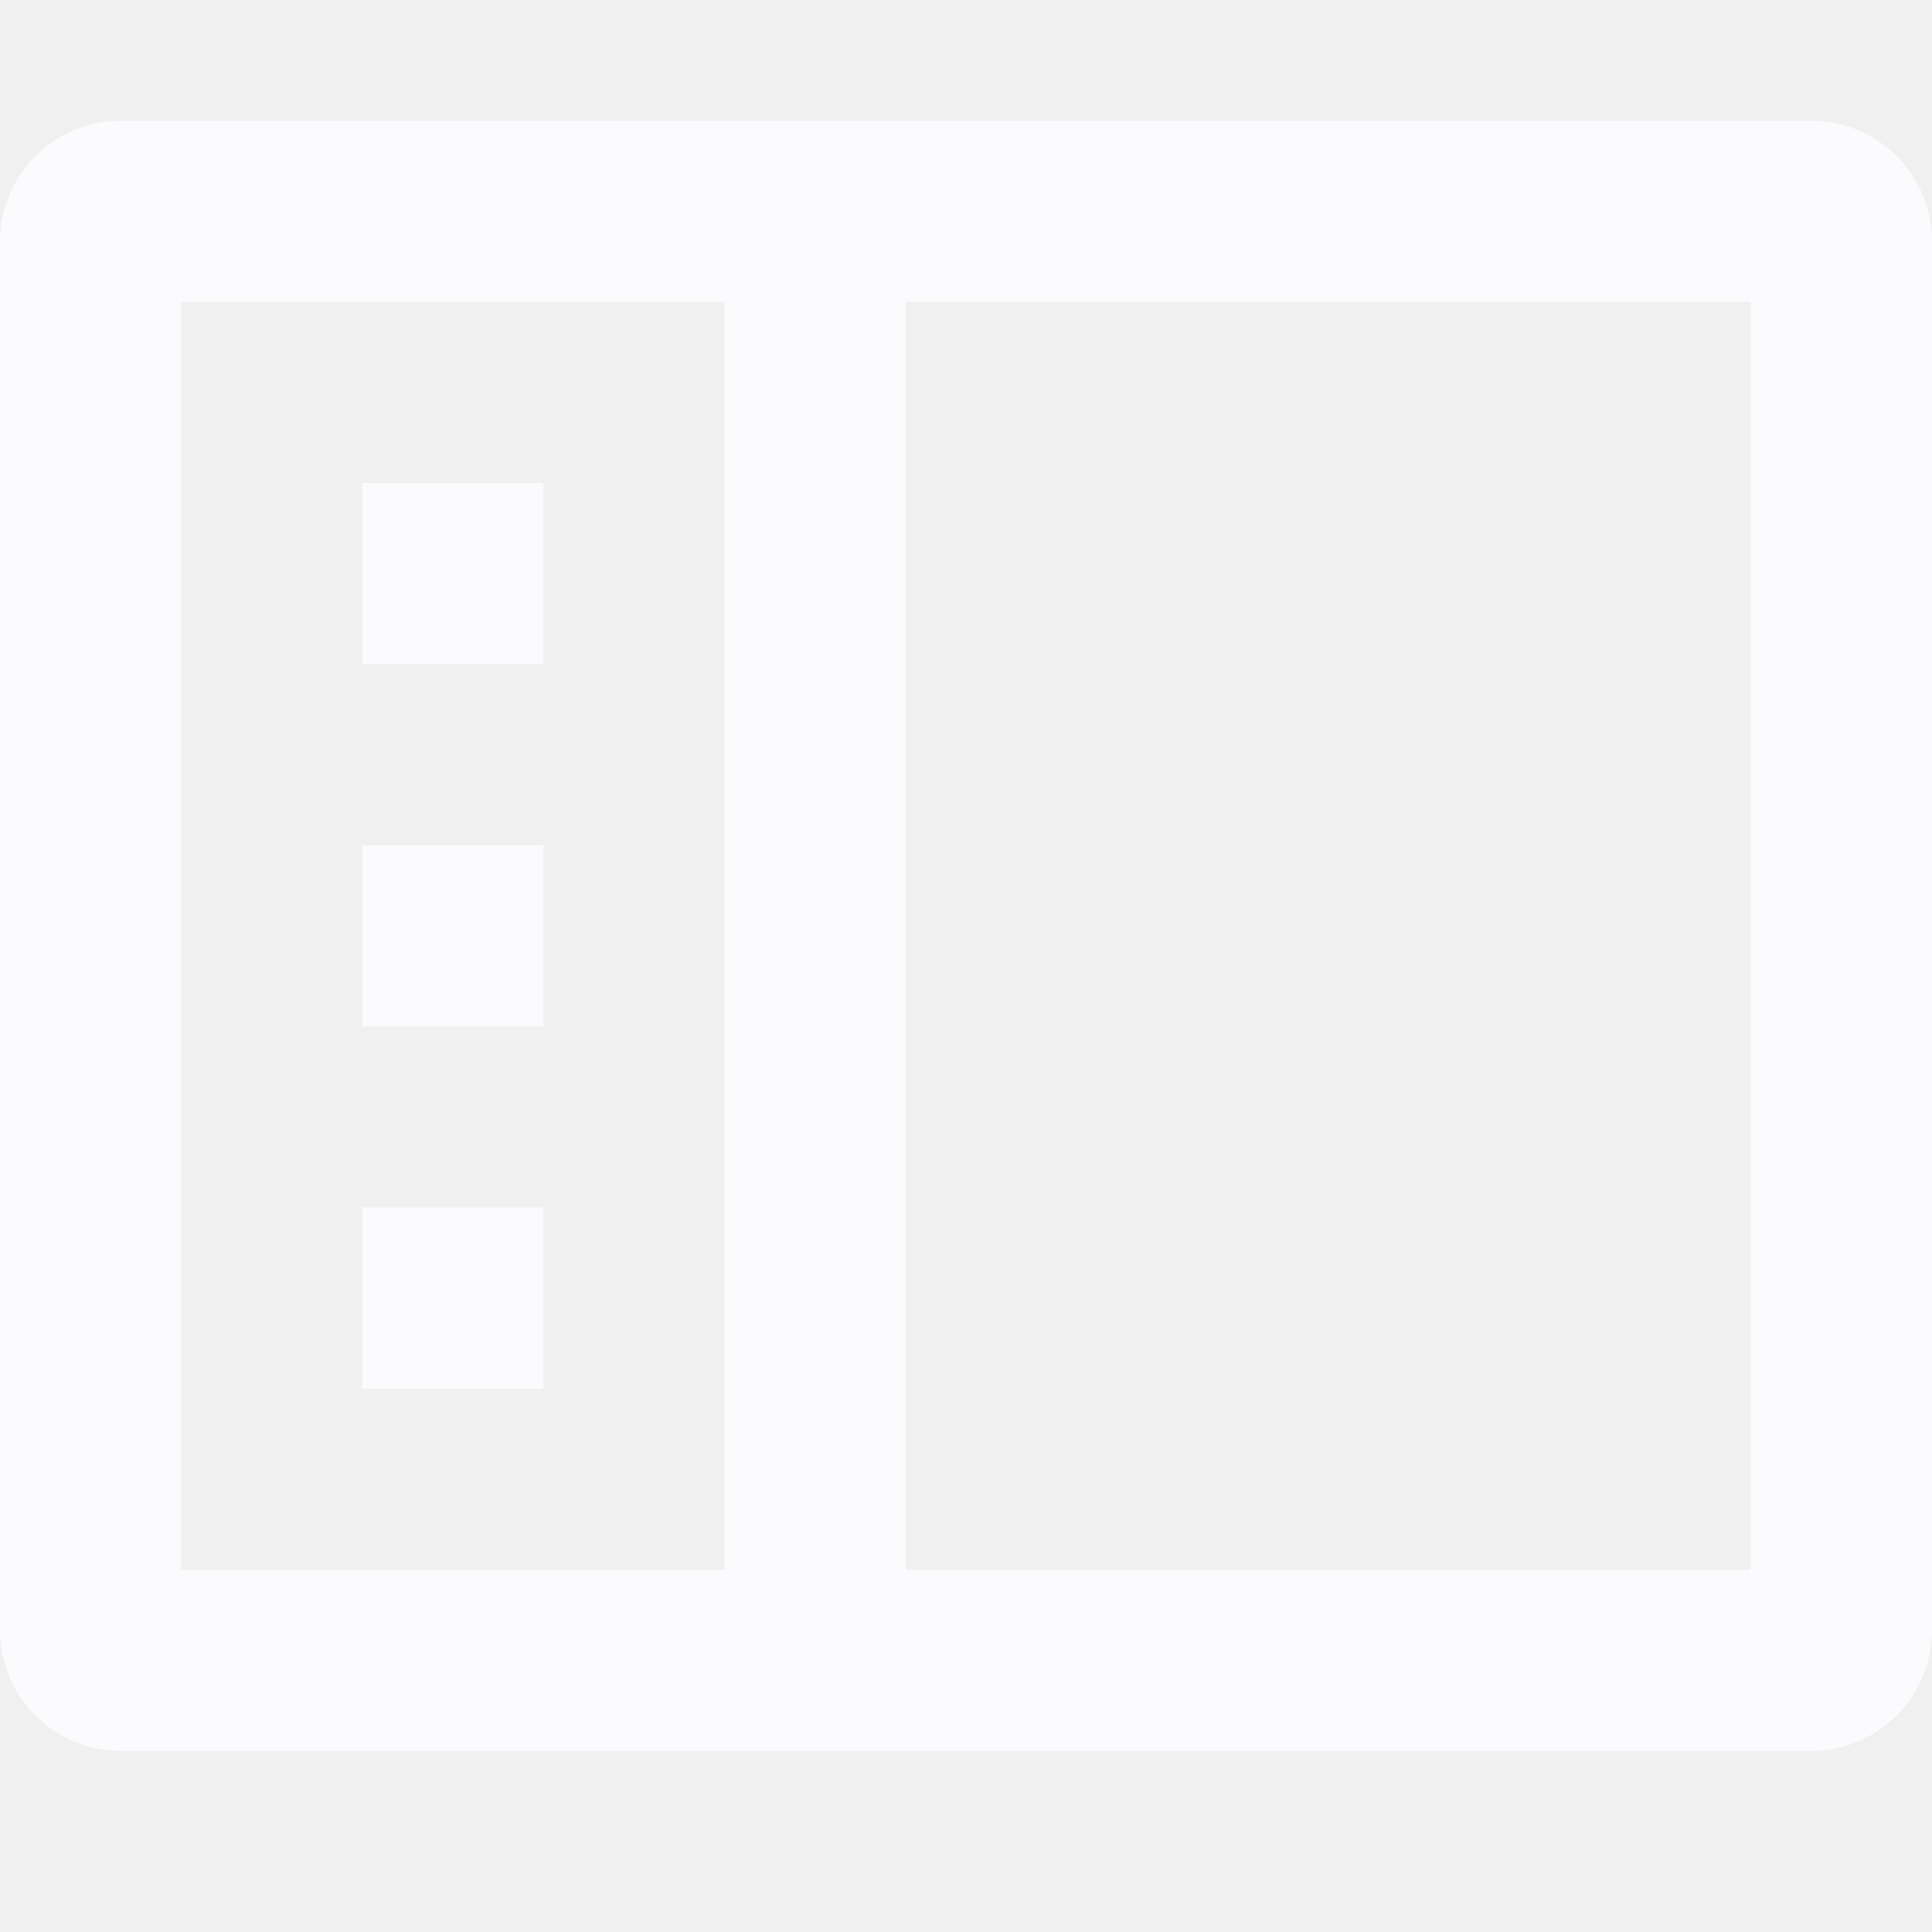
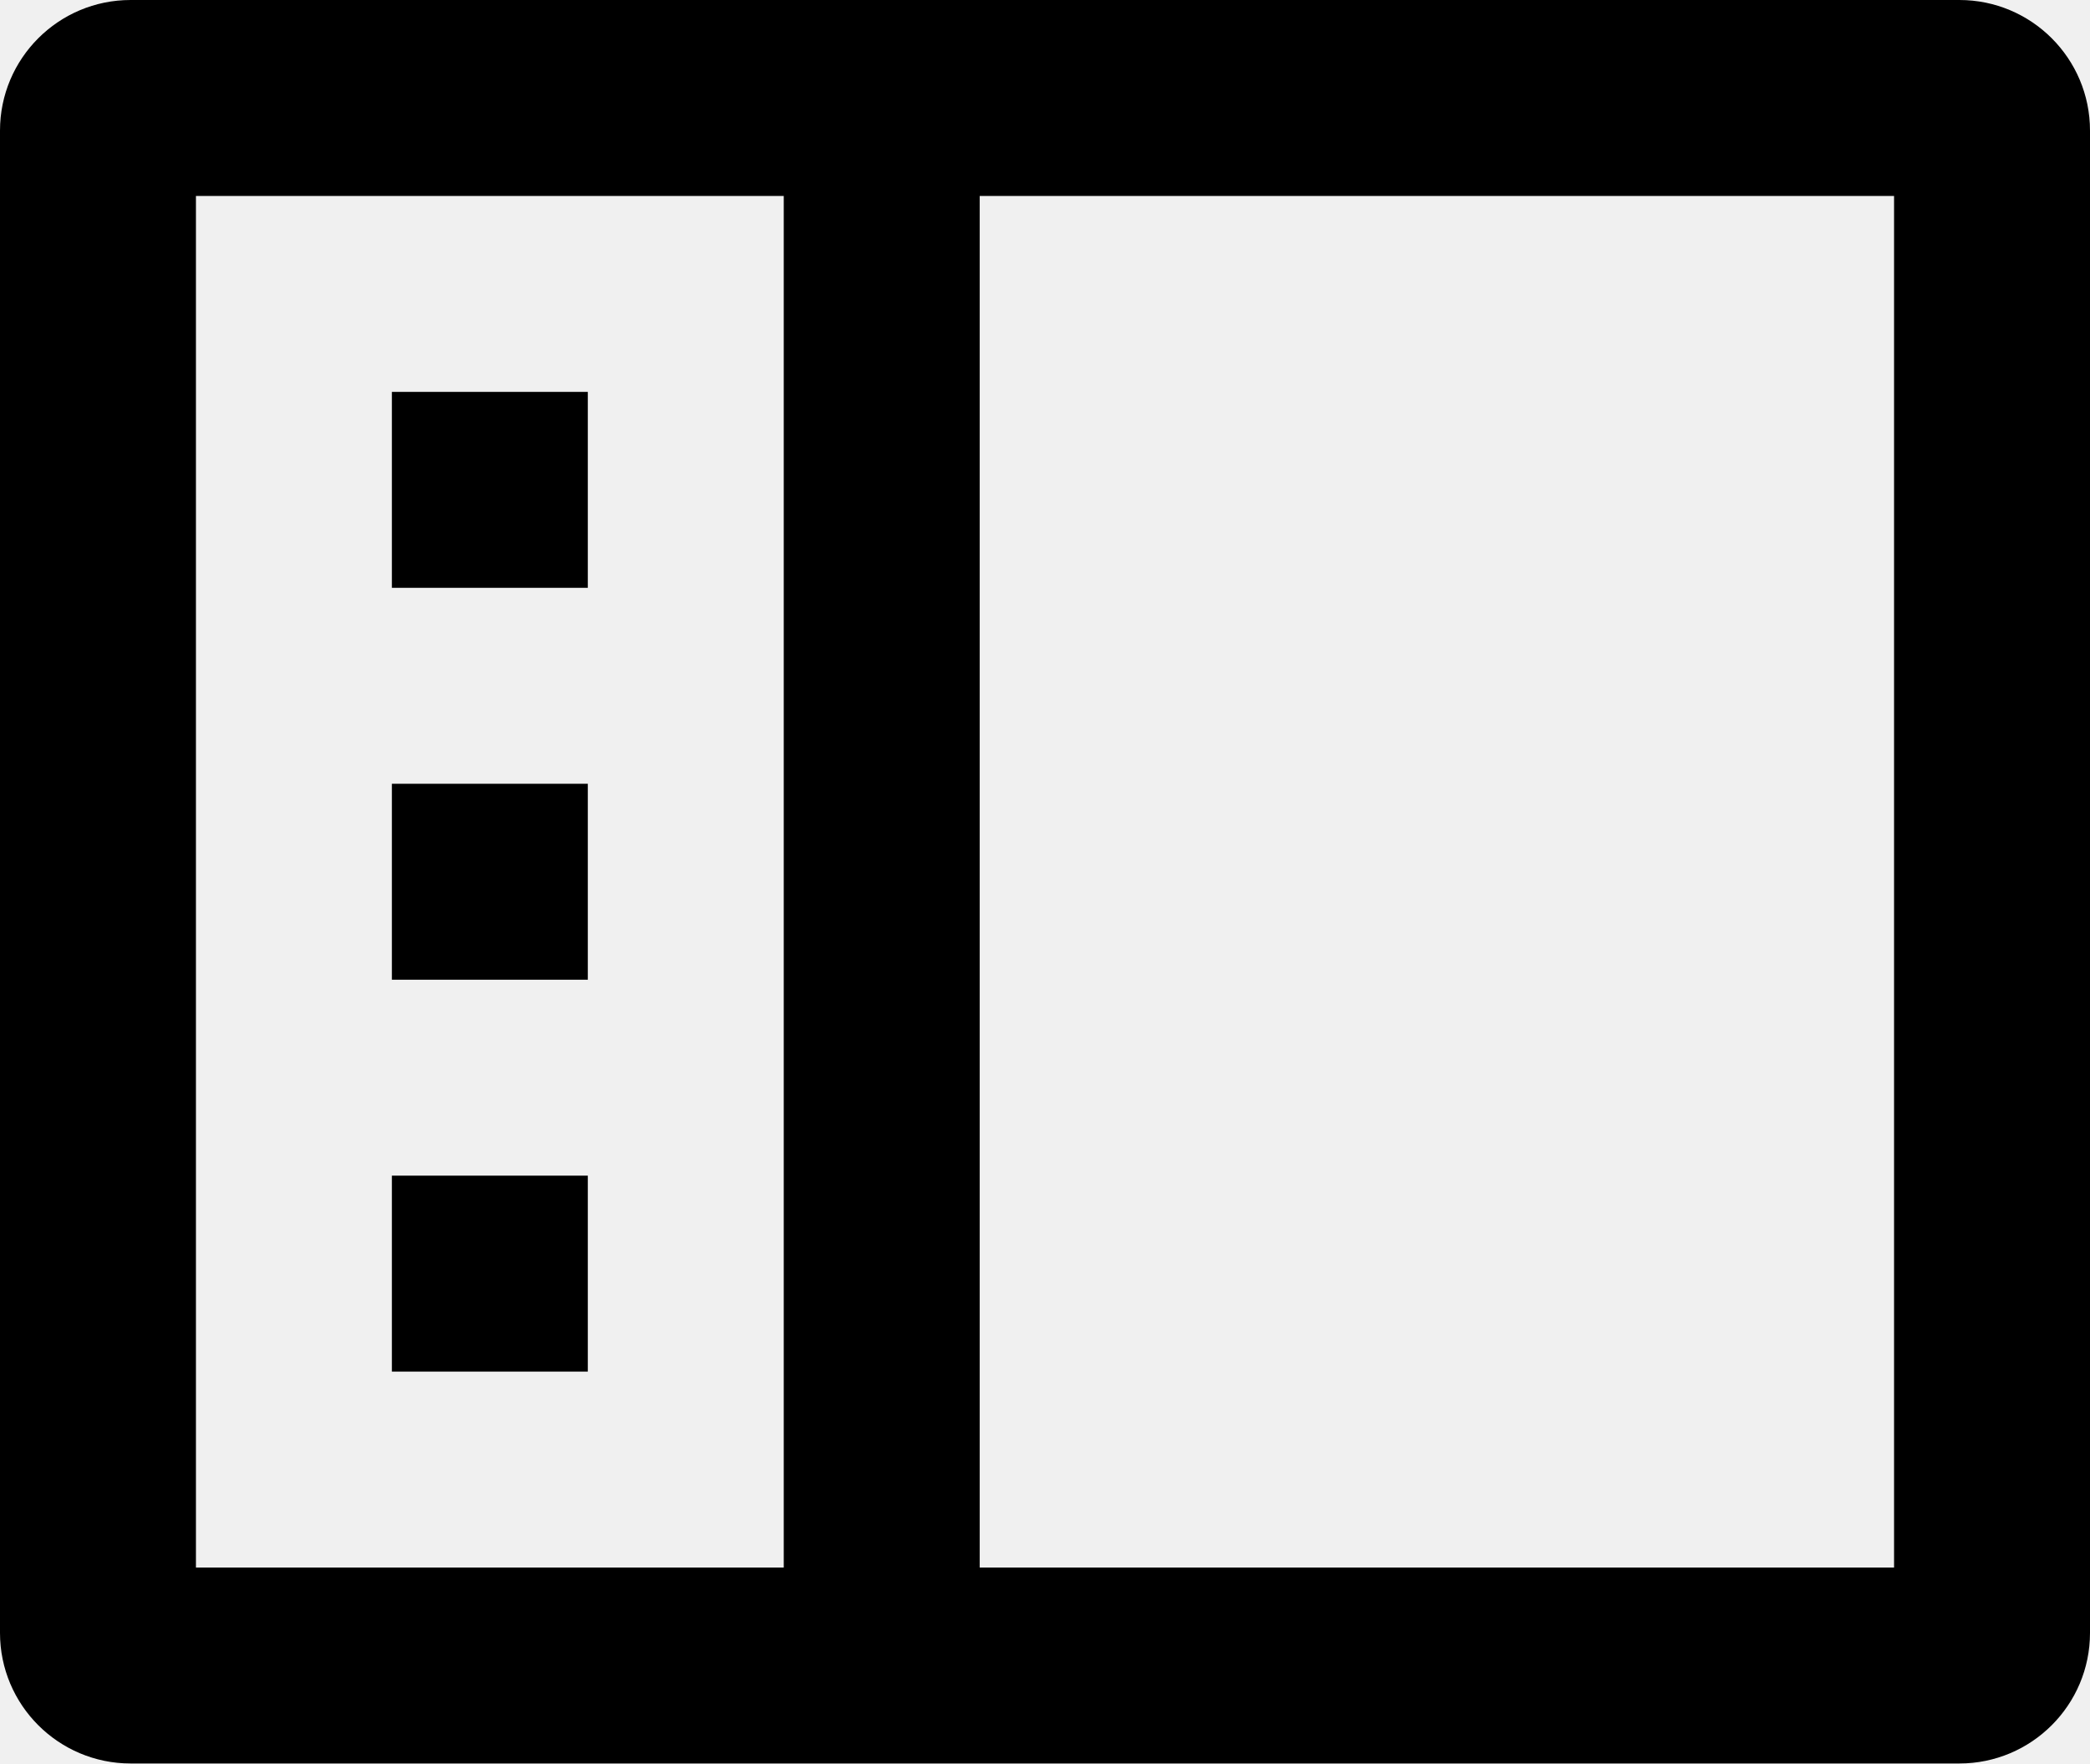
- <svg xmlns="http://www.w3.org/2000/svg" viewBox="0 0 16 16" fill="none">
-   <mask id="path-1-inside-1_343:397" fill="white">
-     <rect y="1" width="16" height="13.5" rx="1" />
-   </mask>
-   <rect y="1" width="16" height="13.5" rx="1" stroke="#FBFBFE" stroke-width="3" mask="url(#path-1-inside-1_343:397)" />
-   <line x1="6.75" y1="2" x2="6.75" y2="14" stroke="#FBFBFE" stroke-width="1.5" />
-   <rect x="3" y="4" width="1.5" height="1.5" fill="#FBFBFE" />
-   <rect x="3" y="7" width="1.5" height="1.5" fill="#FBFBFE" />
-   <rect x="3" y="10" width="1.5" height="1.5" fill="#FBFBFE" />
+ <svg xmlns="http://www.w3.org/2000/svg" width="16" height="13.5" viewBox="0 0 16 13.5">
+   <rect x="3" y="3" width="1.5" height="1.5" fill="currentColor" />
+   <rect x="3" y="6" width="1.5" height="1.5" fill="currentColor" />
+   <rect x="3" y="9" width="1.5" height="1.5" fill="currentColor" />
+   <path d="M15,0H1A1,1,0,0,0,0,1V12.5a1,1,0,0,0,1,1H15a1,1,0,0,0,1-1V1A1,1,0,0,0,15,0ZM1.5,1.5H6V12H1.5ZM14.5,12h-7V1.5h7Z" fill="currentColor" />
</svg>
